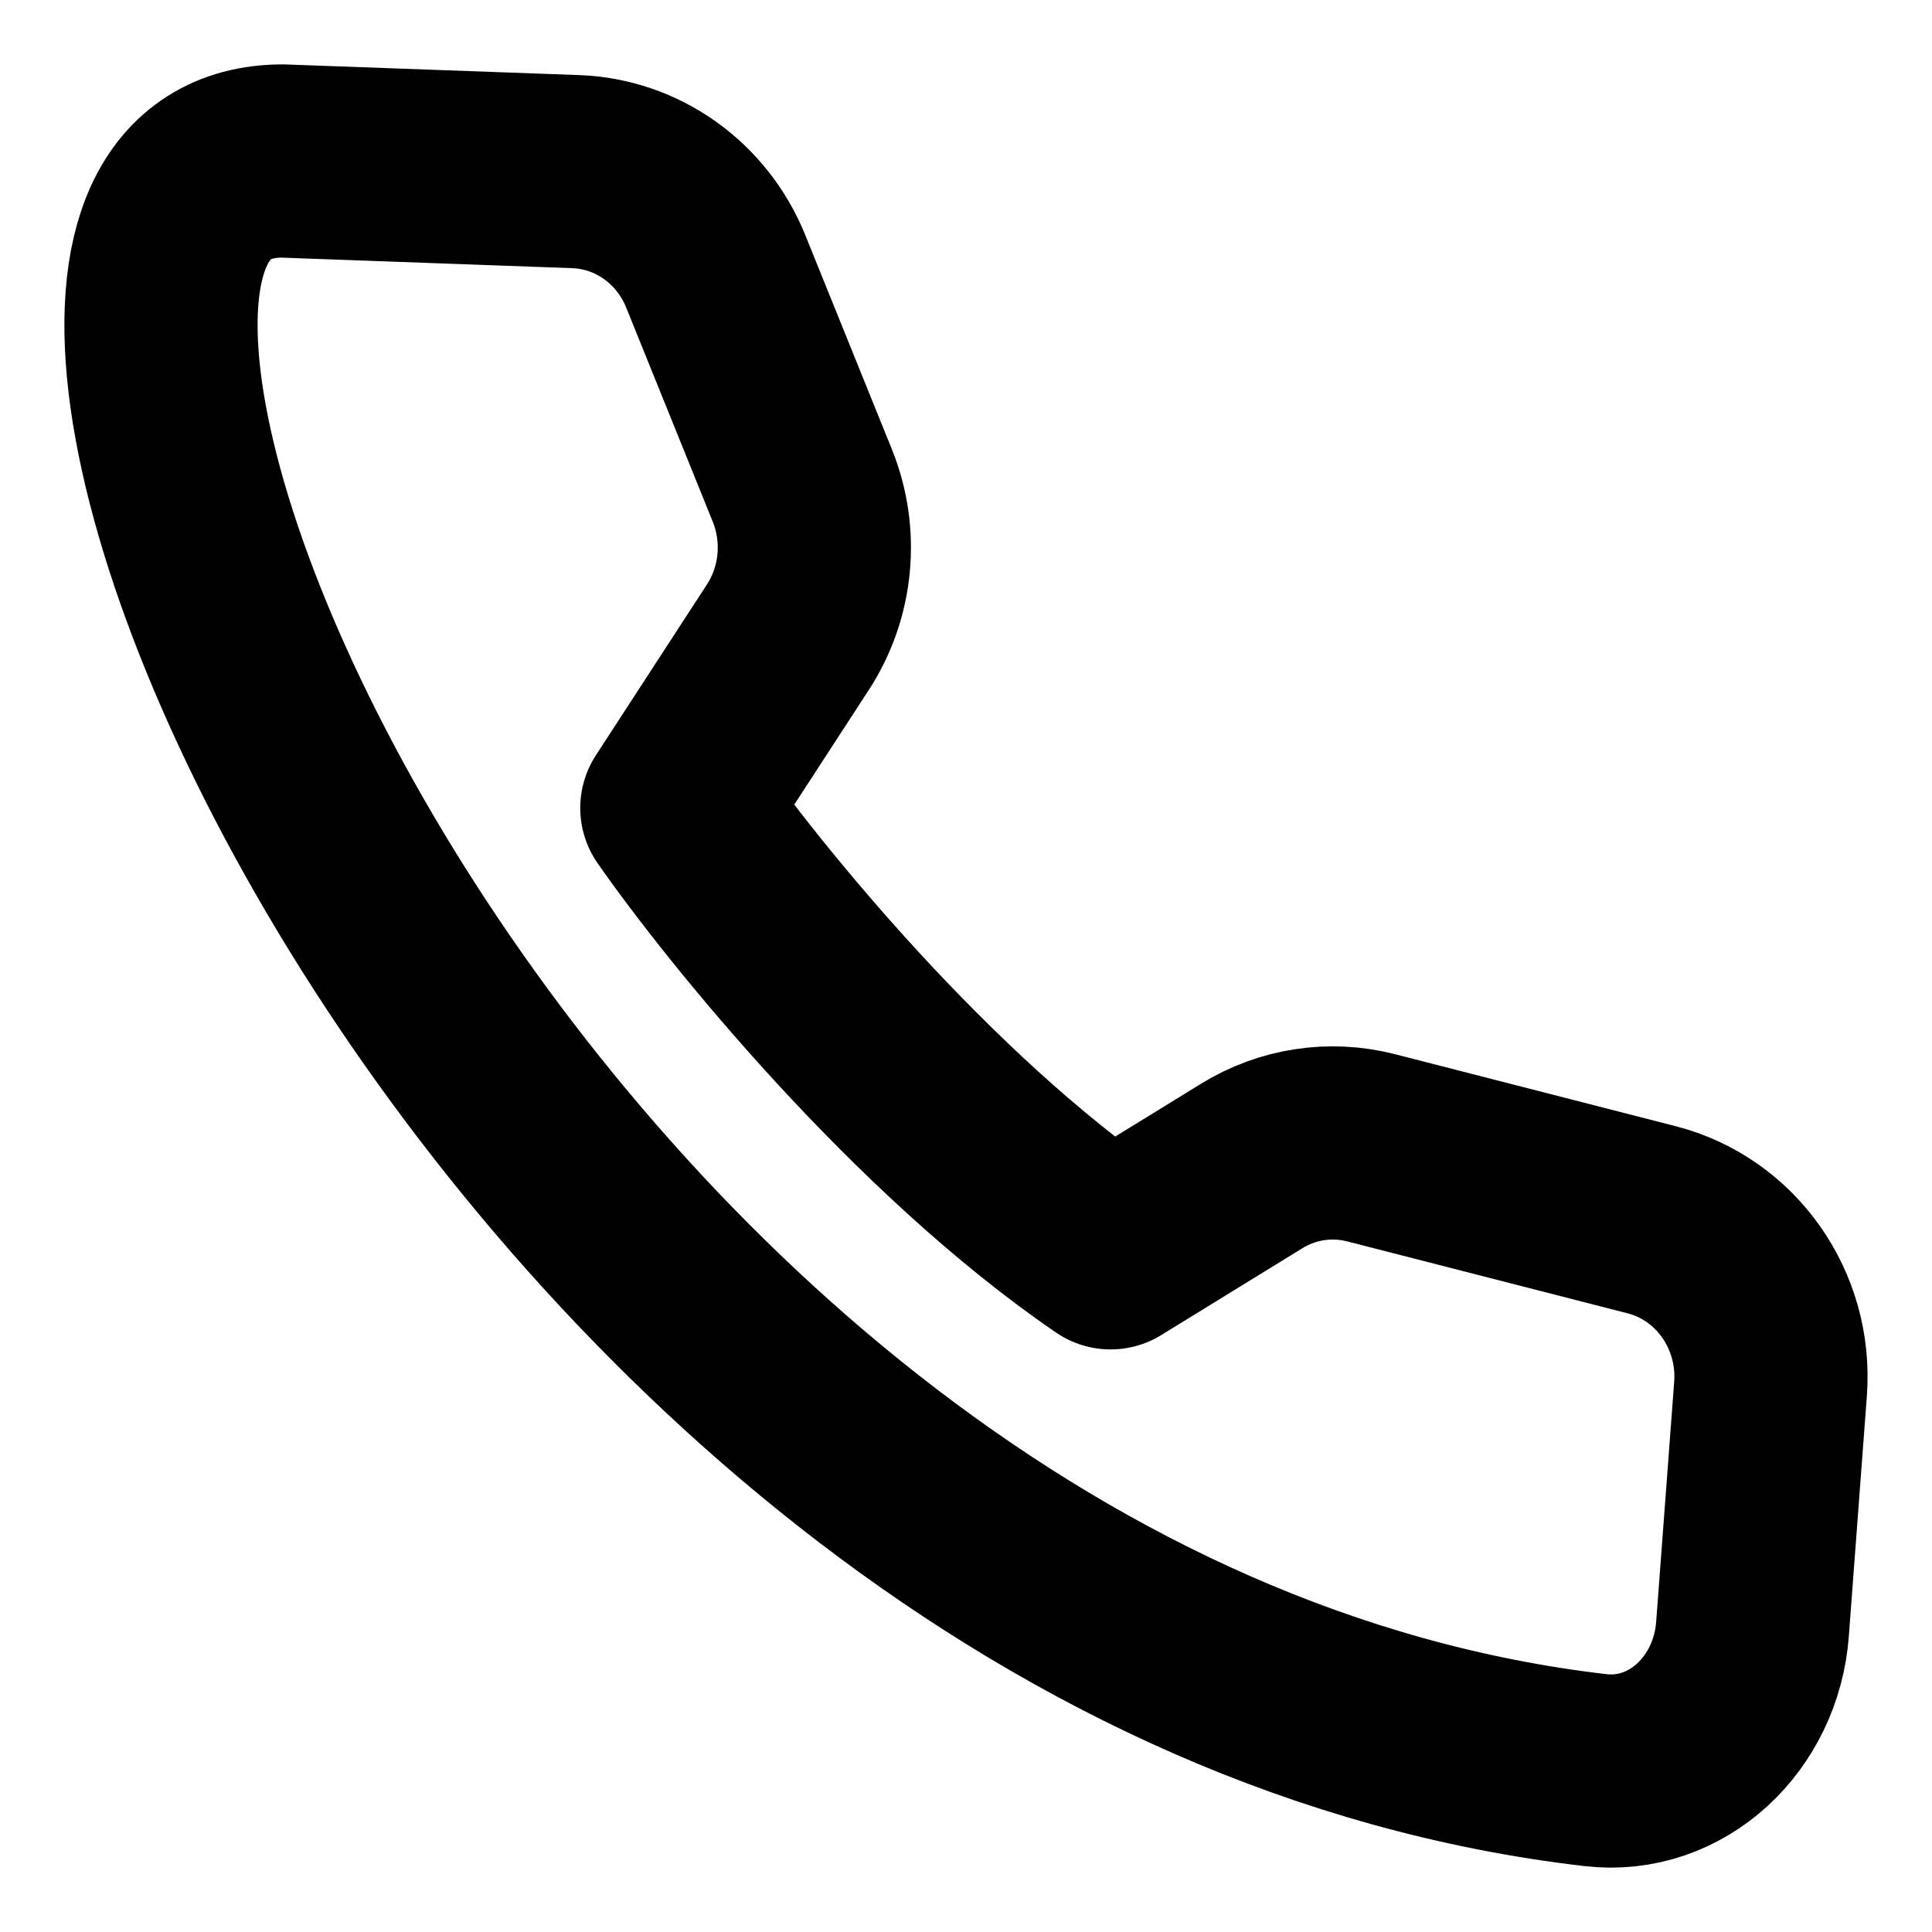
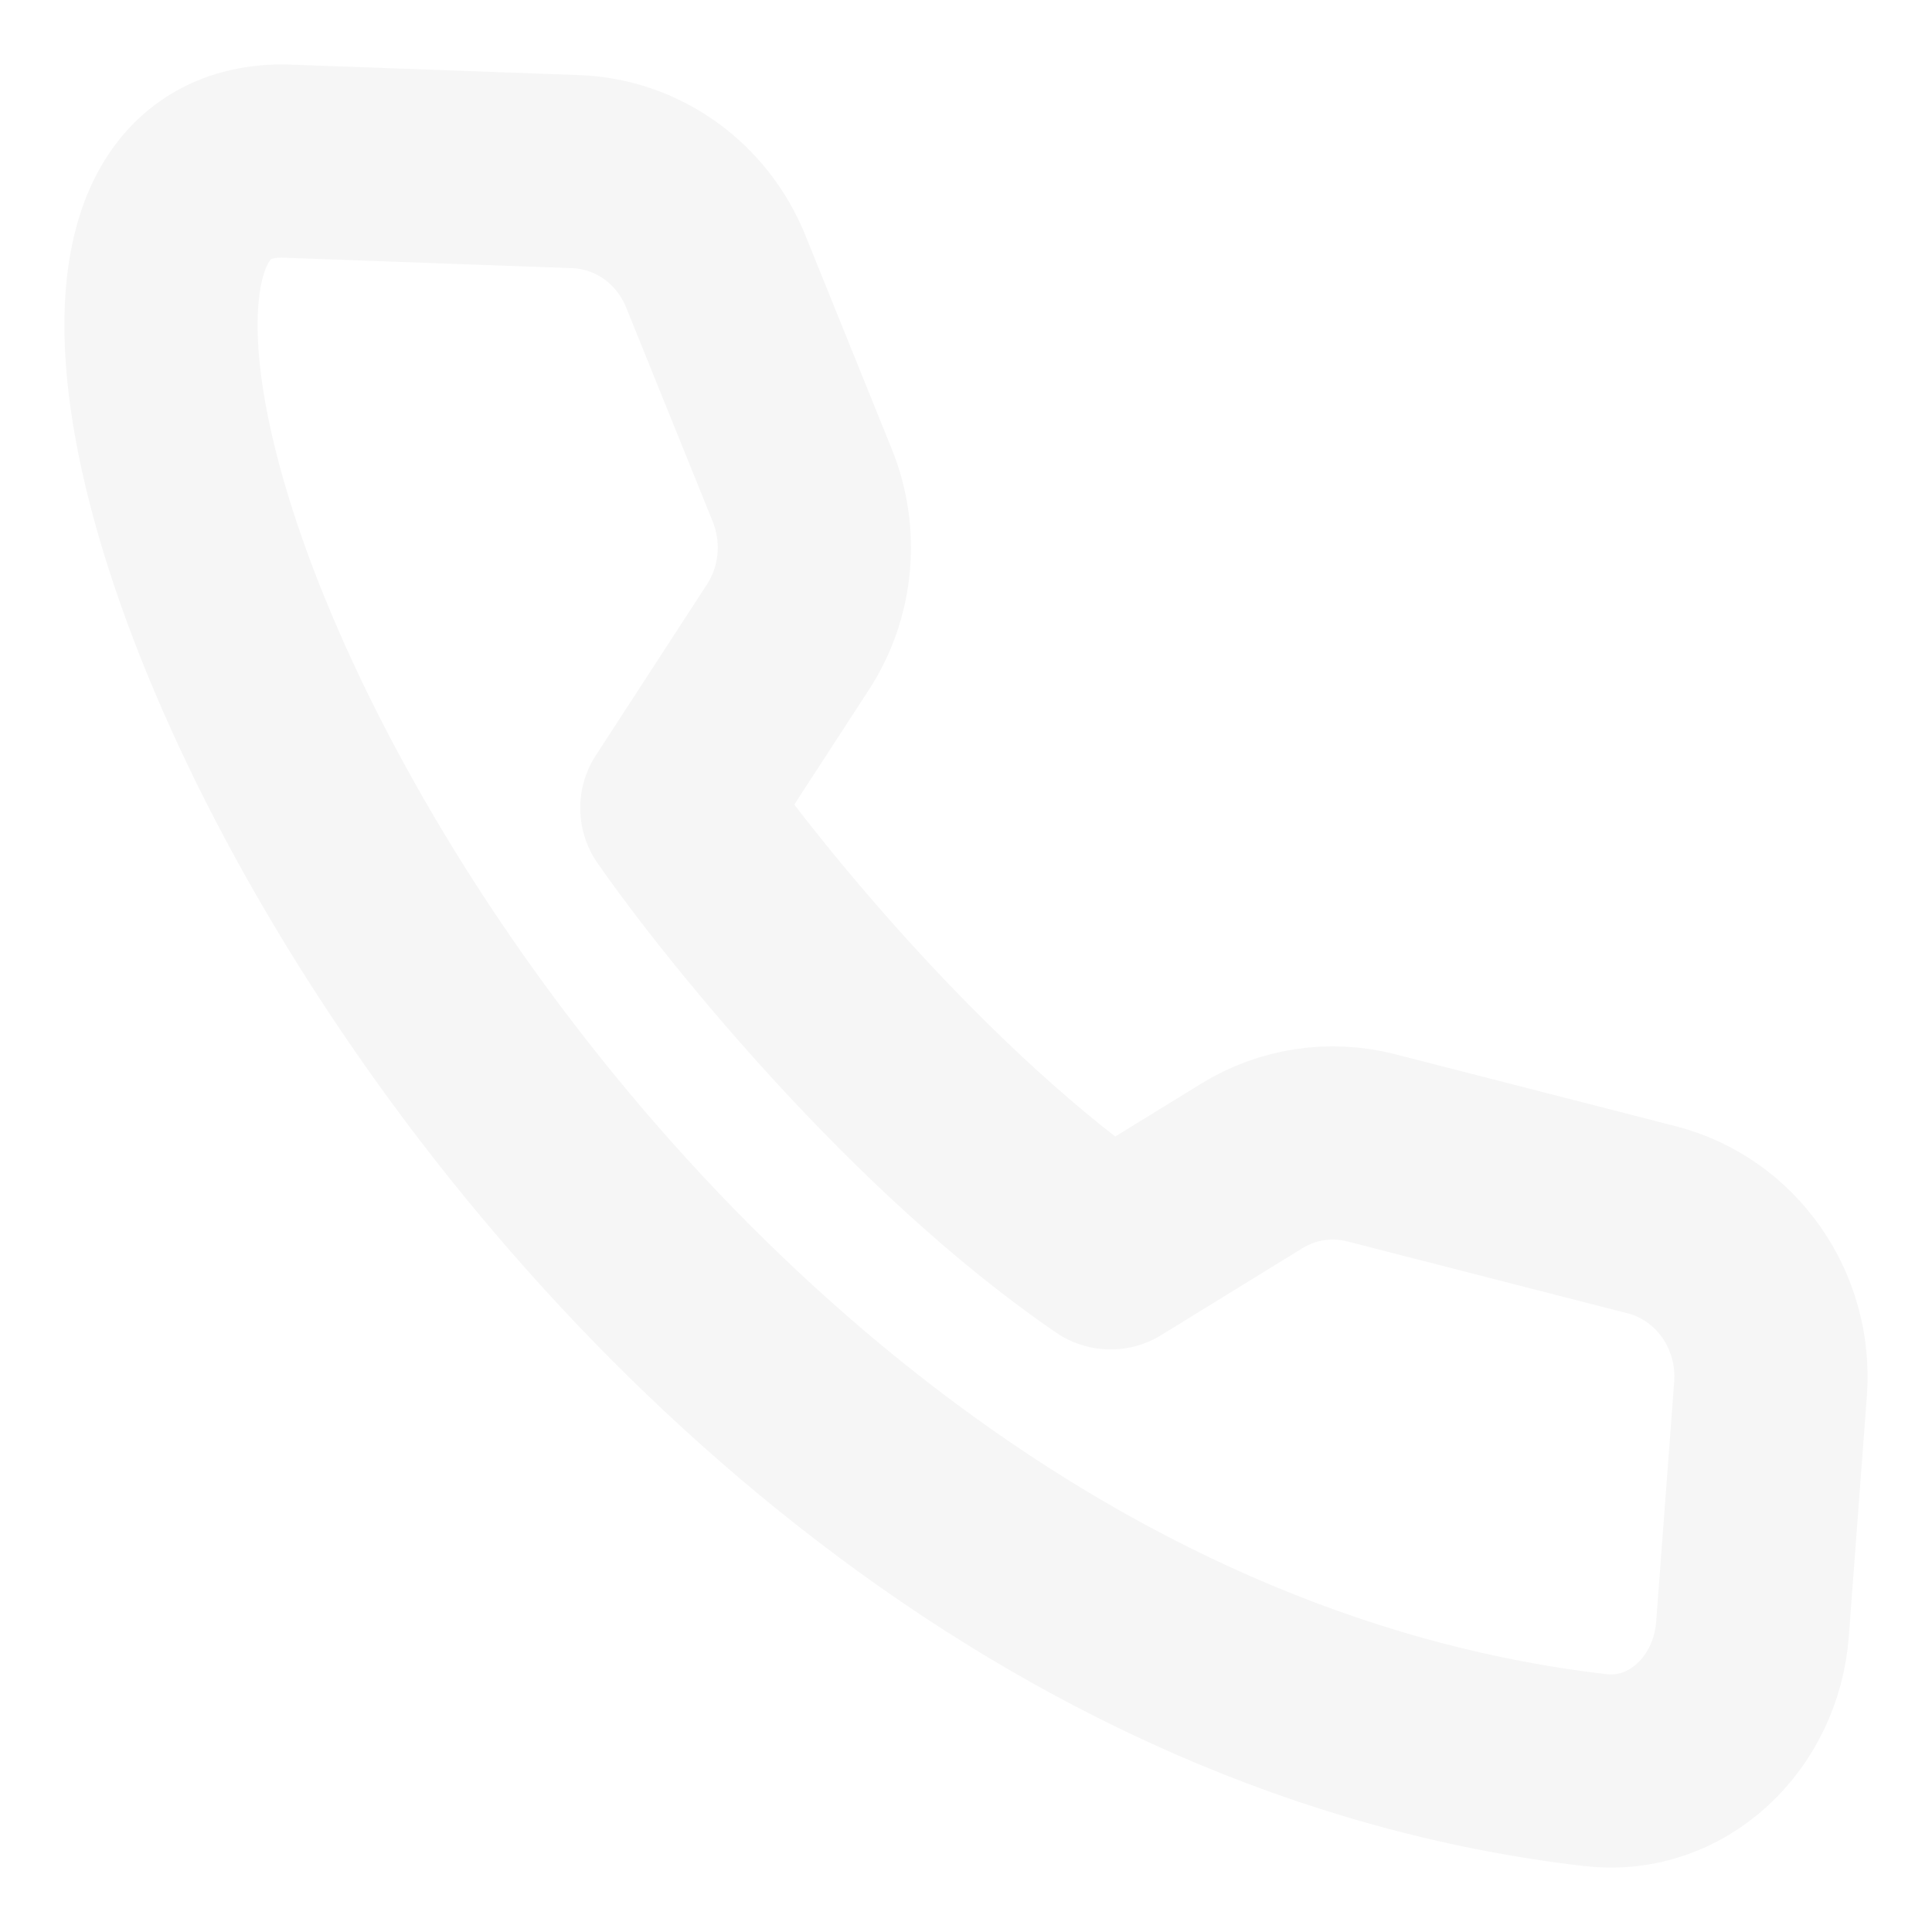
<svg xmlns="http://www.w3.org/2000/svg" width="23px" height="23px" viewBox="0 0 24 24" fill="none">
  <g id="SVGRepo_bgCarrier" stroke-width="0" />
  <g id="SVGRepo_tracerCarrier" stroke-linecap="round" stroke-linejoin="round" />
  <g id="SVGRepo_iconCarrier">
-     <path d="M3.511 2L7.15 2.132C7.917 2.159 8.597 2.643 8.891 3.37L9.967 6.032C10.217 6.652 10.15 7.358 9.787 7.916L8.408 10.037C9.225 11.21 11.445 13.956 13.796 15.563L15.548 14.485C15.994 14.21 16.527 14.129 17.031 14.258L20.516 15.152C21.443 15.389 22.067 16.278 21.994 17.255L21.77 20.238C21.692 21.285 20.835 22.107 19.818 21.989C6.392 20.428 -1.481 2 3.511 2Z" stroke="#000000" stroke-width="2.4" stroke-linecap="round" stroke-linejoin="round" />
+     <path d="M3.511 2L7.15 2.132C7.917 2.159 8.597 2.643 8.891 3.37L9.967 6.032C10.217 6.652 10.15 7.358 9.787 7.916L8.408 10.037C9.225 11.21 11.445 13.956 13.796 15.563L15.548 14.485C15.994 14.21 16.527 14.129 17.031 14.258L20.516 15.152C21.443 15.389 22.067 16.278 21.994 17.255L21.77 20.238C21.692 21.285 20.835 22.107 19.818 21.989C6.392 20.428 -1.481 2 3.511 2Z" stroke="#f6f6f6" stroke-width="2.4" stroke-linecap="round" stroke-linejoin="round" />
  </g>
</svg>
